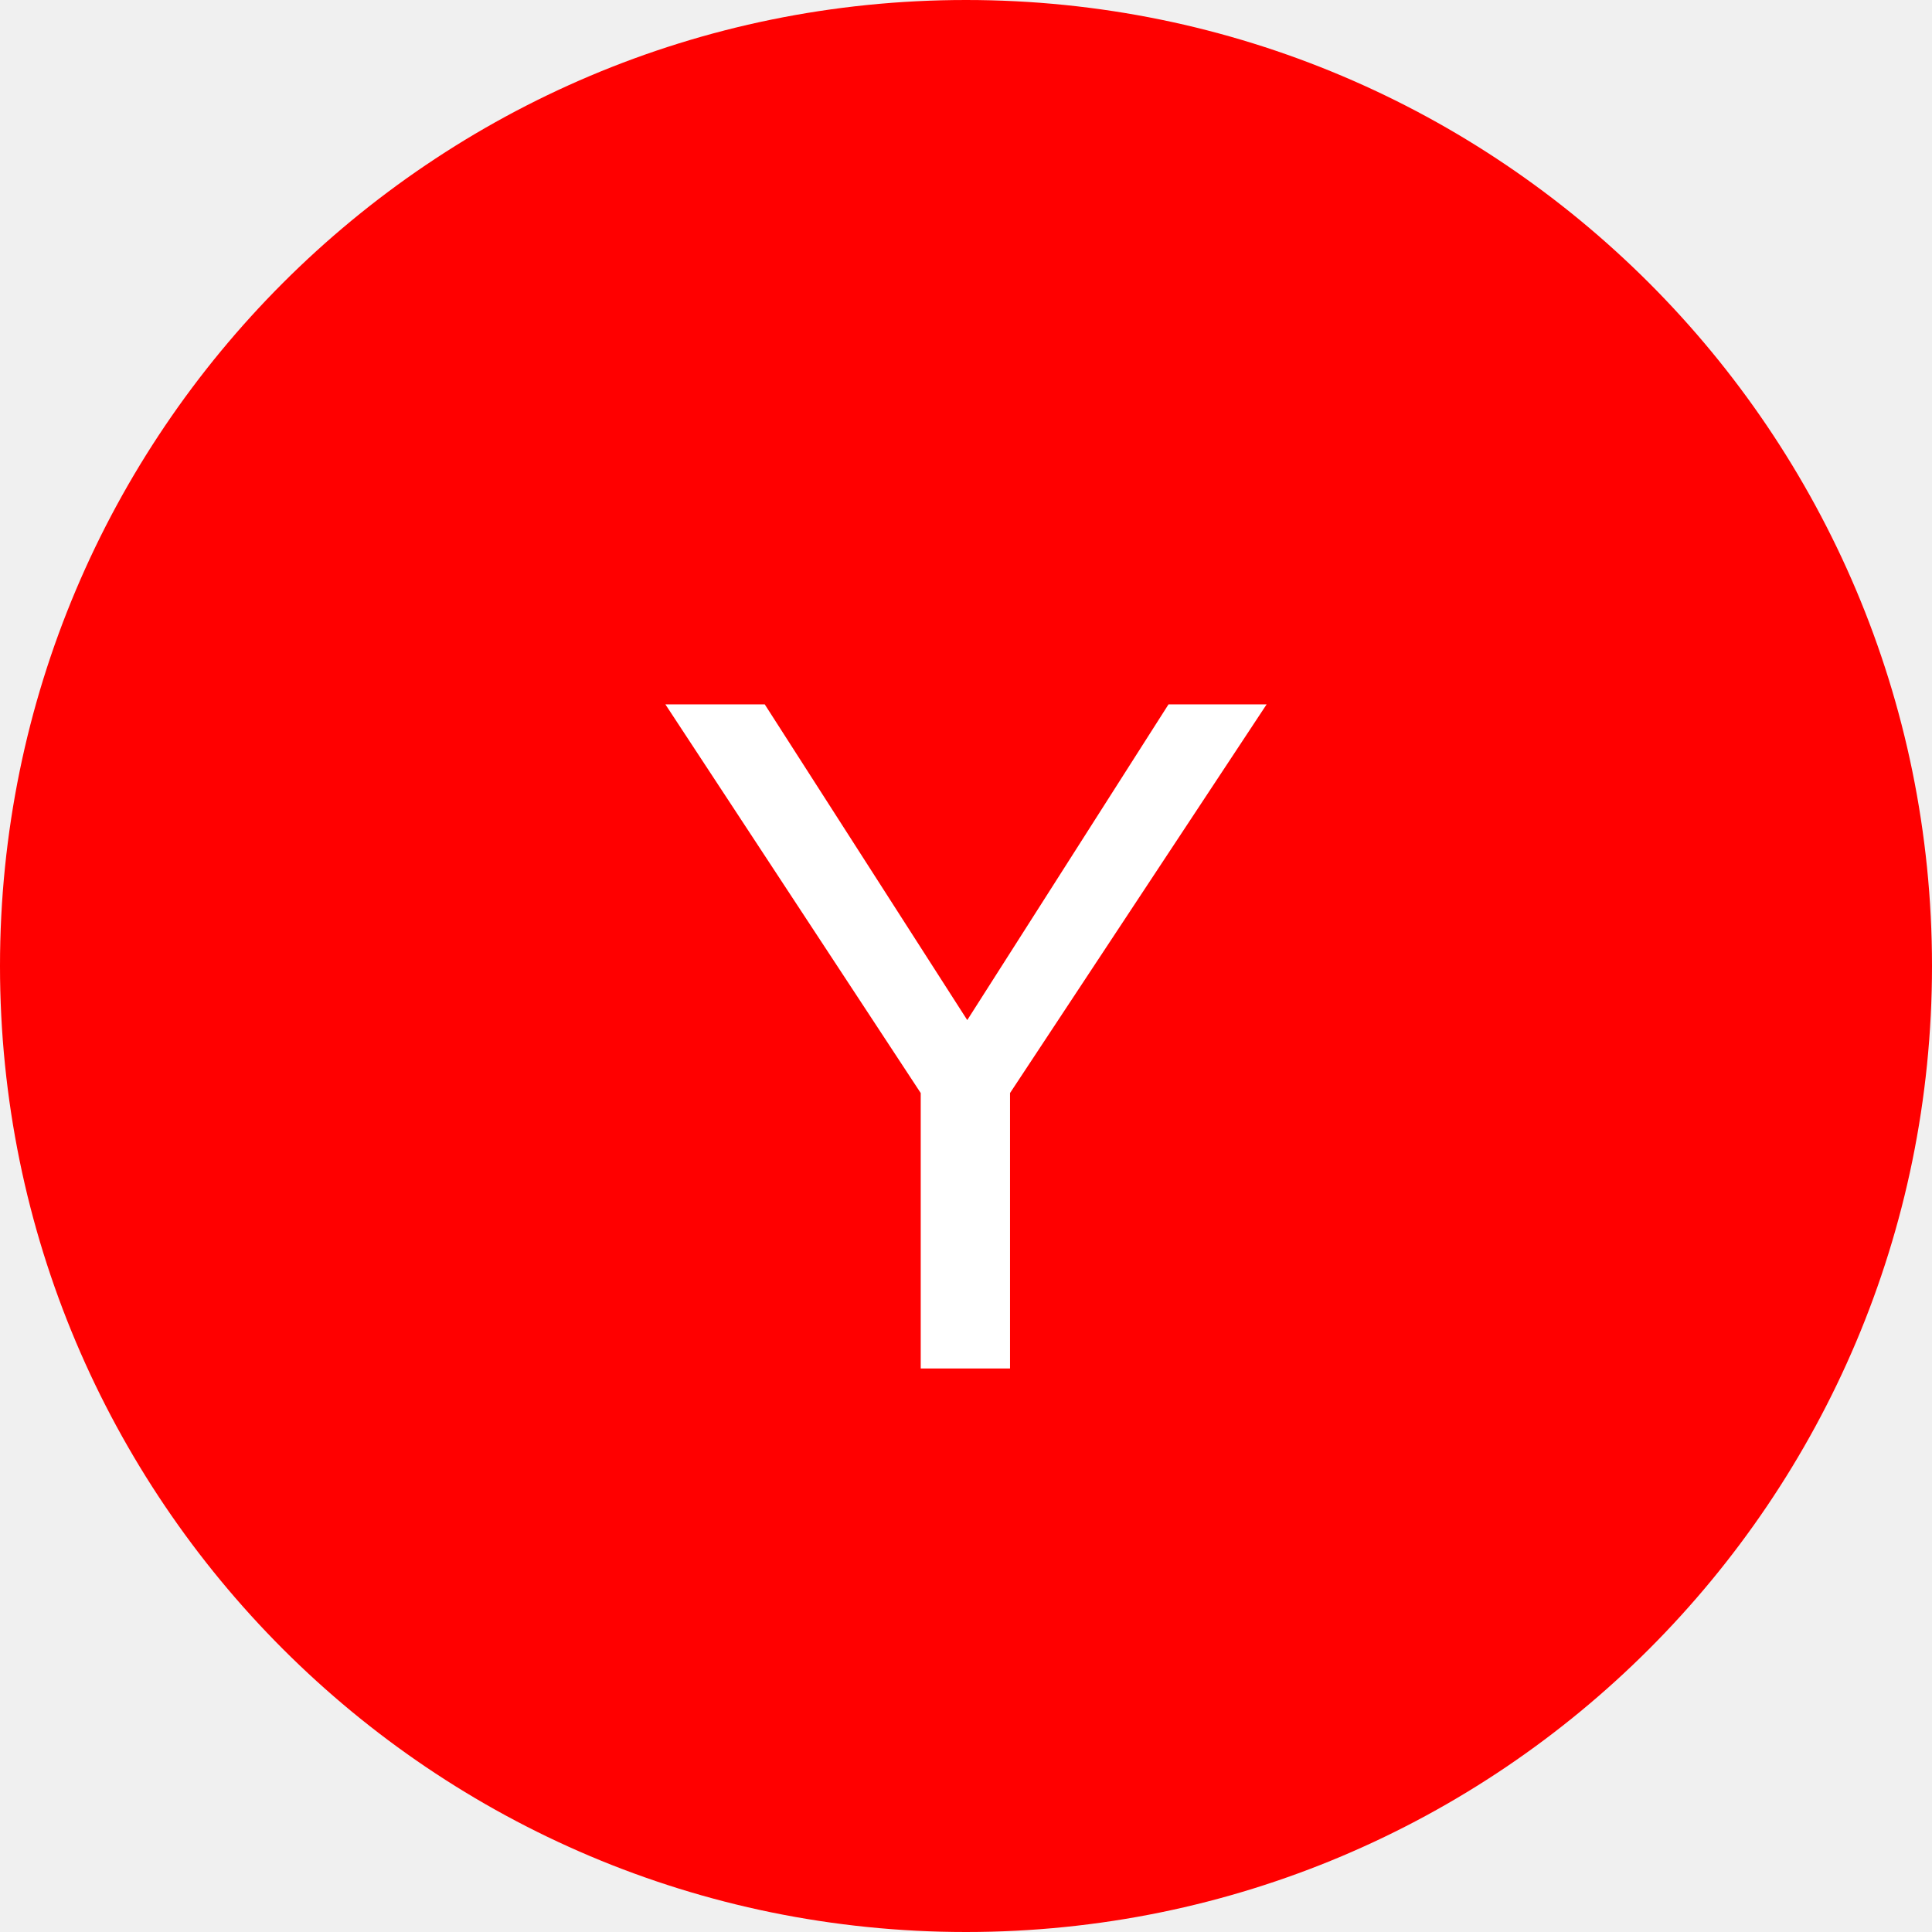
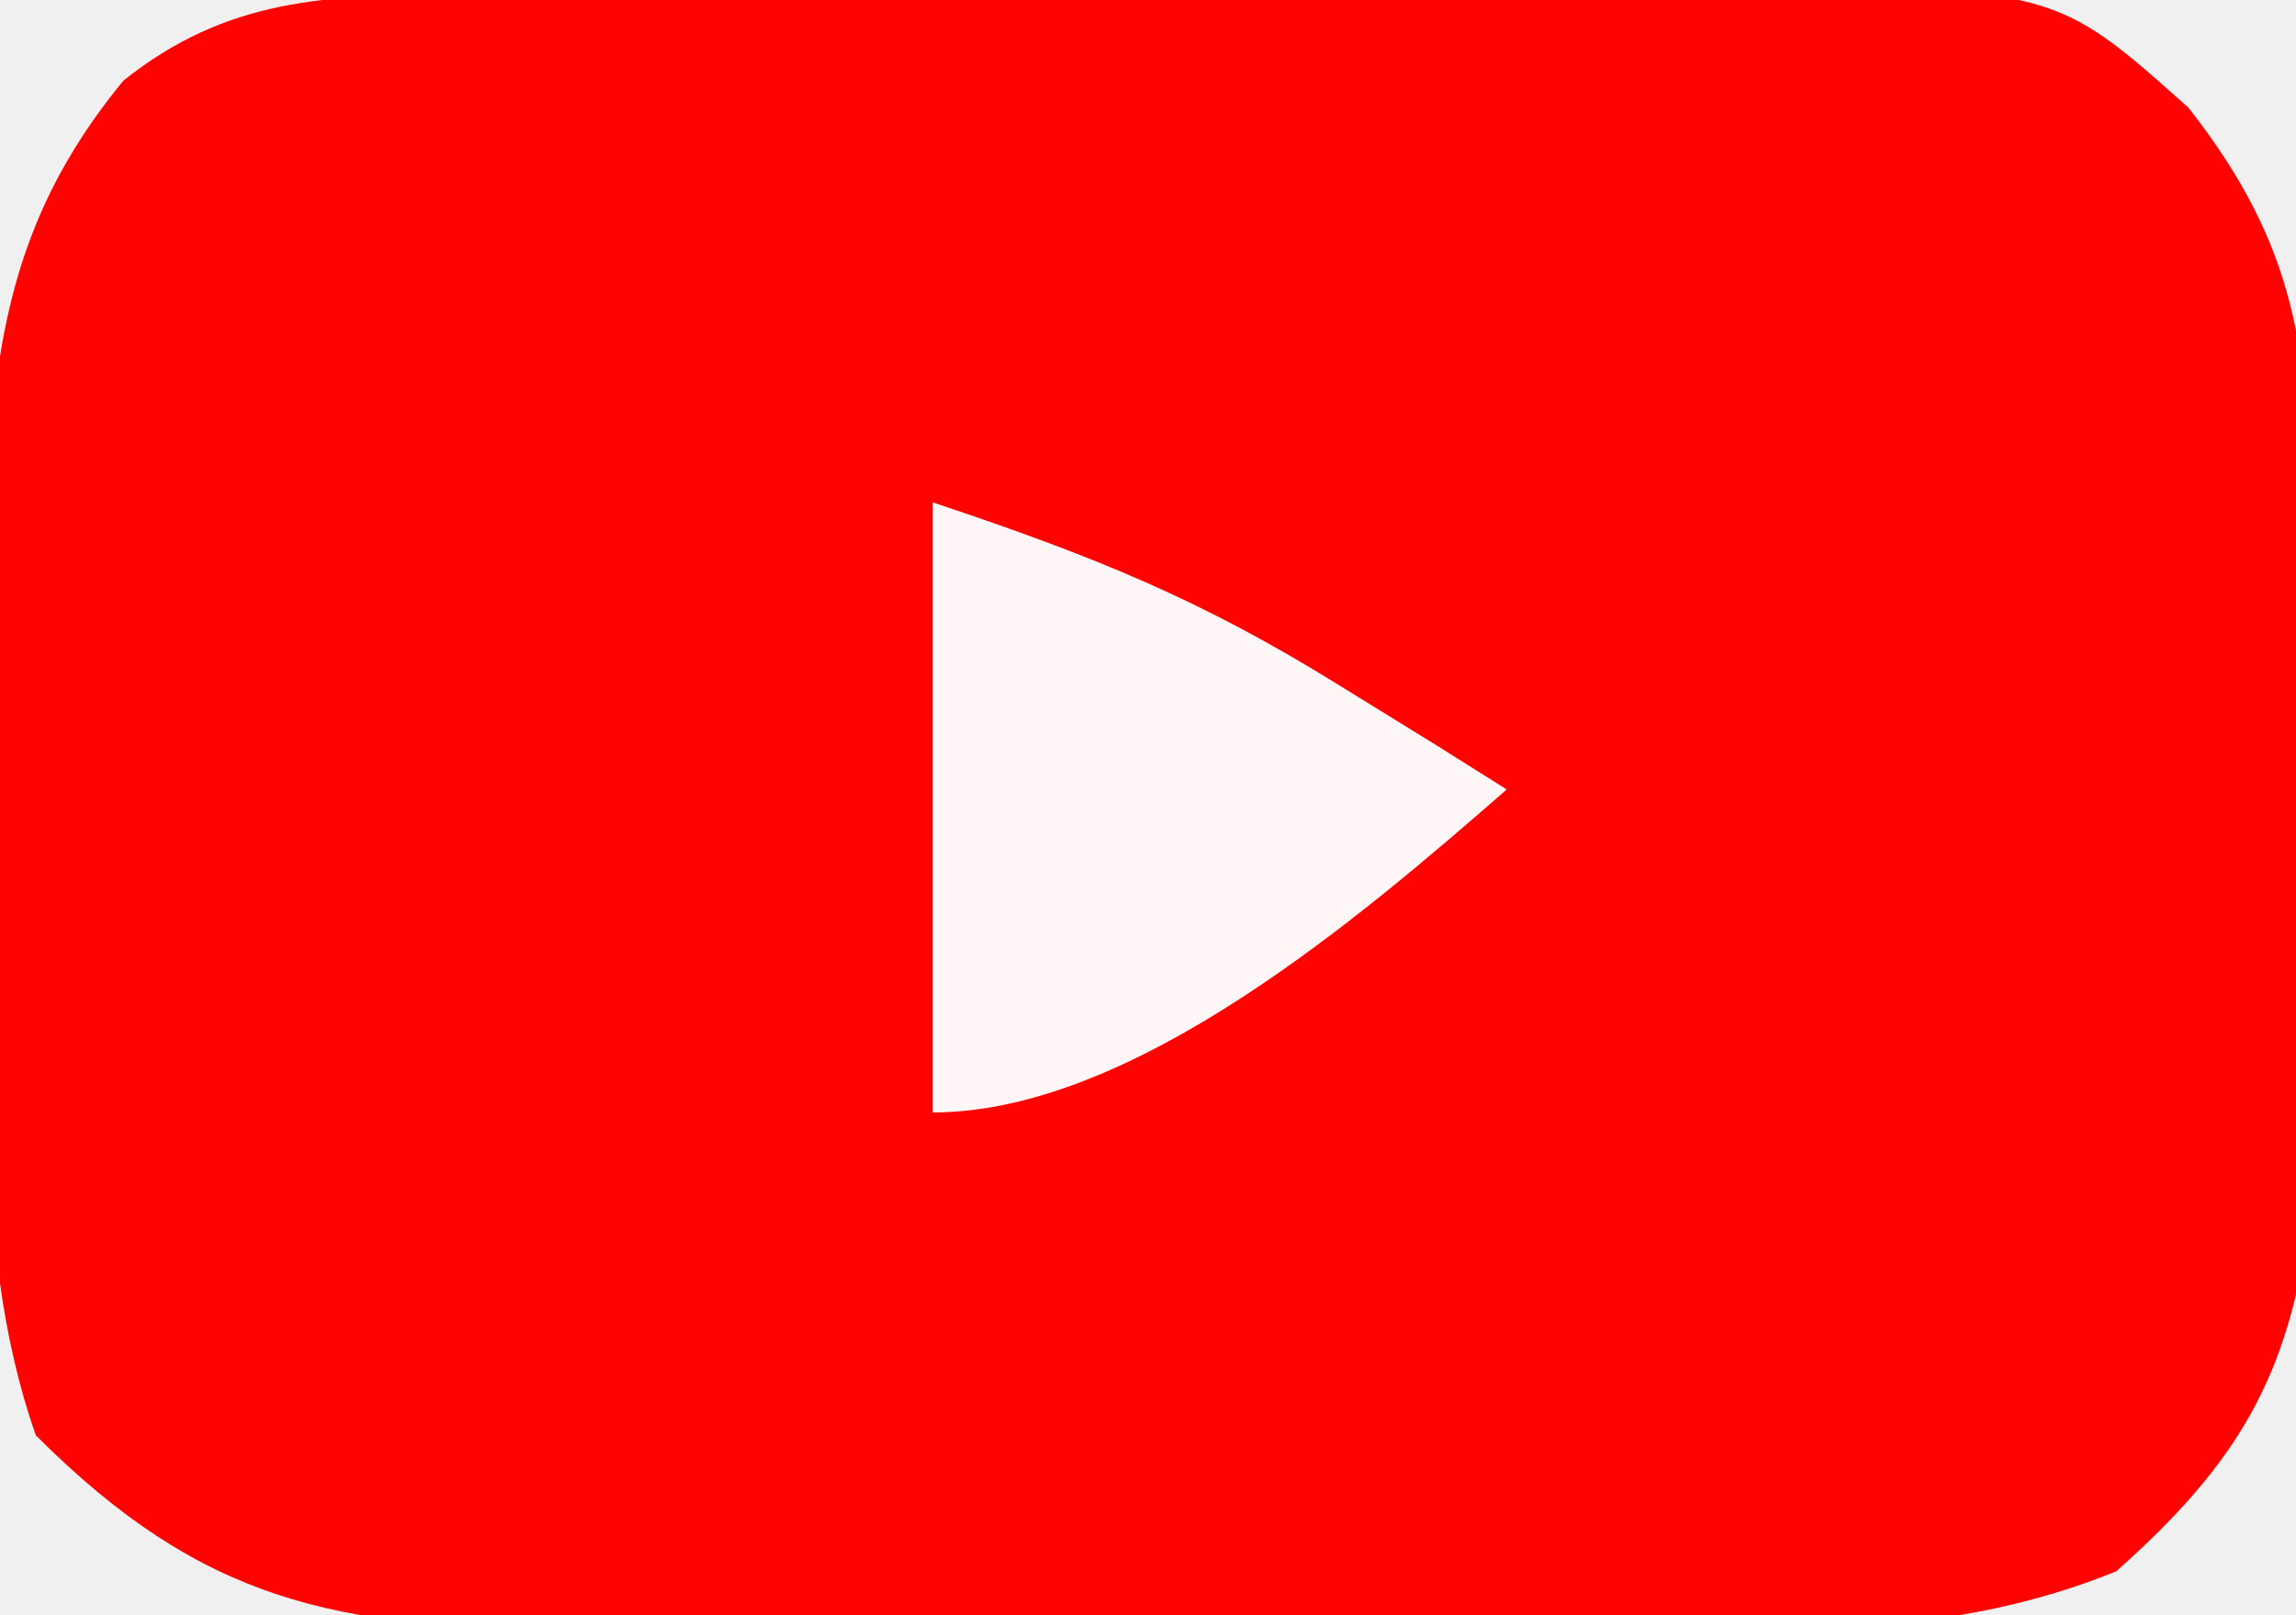
- <svg xmlns="http://www.w3.org/2000/svg" viewBox="0 0 24 24">
-   <circle cx="12" cy="12" r="12" fill="#FF0000" />
-   <text x="12" y="17" text-anchor="middle" font-size="12" fill="white" font-family="Arial">Y</text>
+ <svg xmlns="http://www.w3.org/2000/svg" version="1.1" width="64" height="45">
+   <path d="M0 0 C1.417 -0.014 1.417 -0.014 2.863 -0.029 C4.391 -0.035 4.391 -0.035 5.95 -0.042 C6.999 -0.048 8.048 -0.053 9.129 -0.059 C11.35 -0.069 13.571 -0.075 15.792 -0.079 C19.187 -0.089 22.582 -0.12 25.977 -0.151 C28.135 -0.158 30.292 -0.163 32.45 -0.167 C33.464 -0.179 34.479 -0.192 35.525 -0.204 C44.595 -0.176 44.595 -0.176 48.333 3.161 C51.36 7.008 51.717 9.988 51.731 14.817 C51.735 16.087 51.739 17.357 51.743 18.665 C51.731 19.984 51.719 21.302 51.708 22.661 C51.719 23.98 51.731 25.299 51.743 26.657 C51.739 27.927 51.735 29.197 51.731 30.505 C51.728 31.662 51.724 32.819 51.721 34.011 C51.165 38.524 49.696 40.949 46.321 43.949 C41.765 45.797 37.391 45.589 32.52 45.56 C30.95 45.564 30.95 45.564 29.349 45.568 C27.14 45.57 24.931 45.565 22.722 45.552 C19.344 45.536 15.968 45.552 12.59 45.571 C10.442 45.569 8.293 45.565 6.145 45.56 C4.632 45.569 4.632 45.569 3.089 45.578 C-3.317 45.514 -7.009 44.82 -11.667 40.161 C-13.595 34.697 -12.852 28.43 -12.855 22.724 C-12.867 21.496 -12.879 20.268 -12.892 19.003 C-12.894 17.819 -12.896 16.635 -12.898 15.415 C-12.902 14.336 -12.906 13.256 -12.91 12.144 C-12.597 8.299 -11.688 5.403 -9.23 2.411 C-6.338 0.098 -3.55 0.029 0 0 Z " fill="#FF0202" transform="translate(12.66748,-0.1611328)" />
+   <path d="M0 0 C4.502 1.501 7.482 2.705 11.375 5.125 C12.249 5.664 13.123 6.203 14.023 6.758 C14.676 7.168 15.328 7.578 16 8 C11.978 11.503 5.606 17 0 17 C0 11.39 0 5.78 0 0 Z " fill="#FFF7F7" transform="translate(26,14)" />
</svg>
